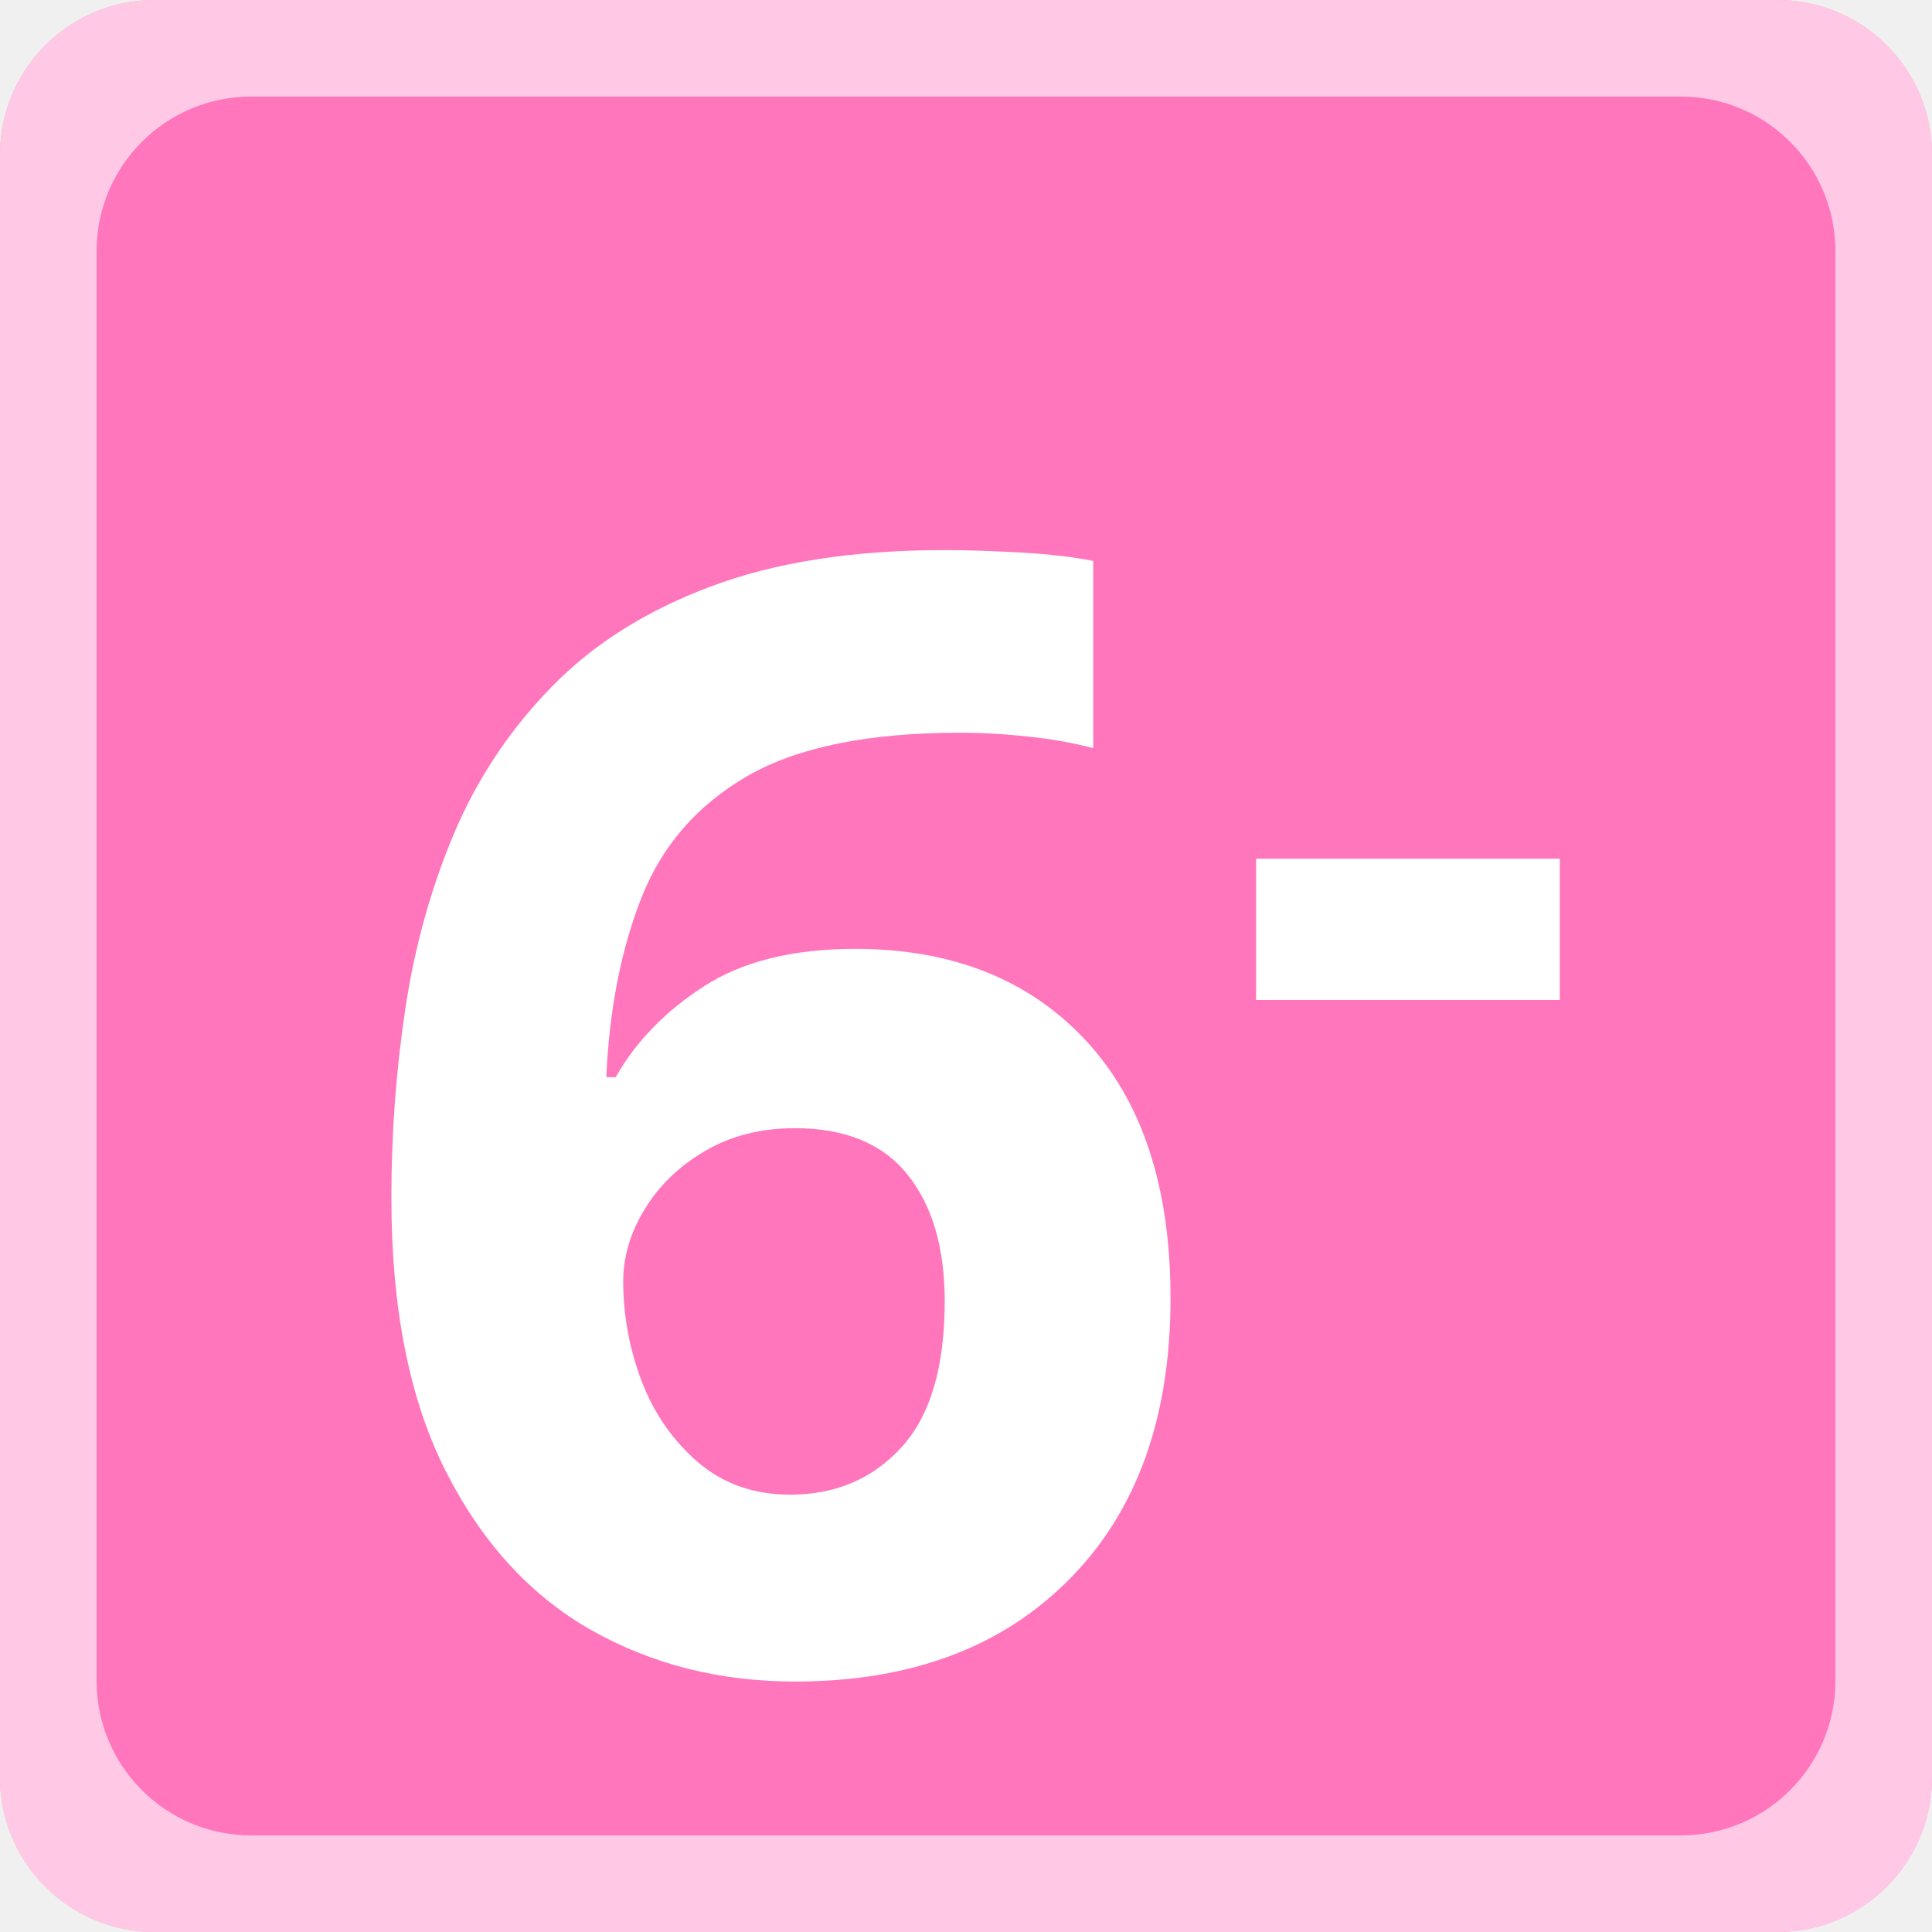
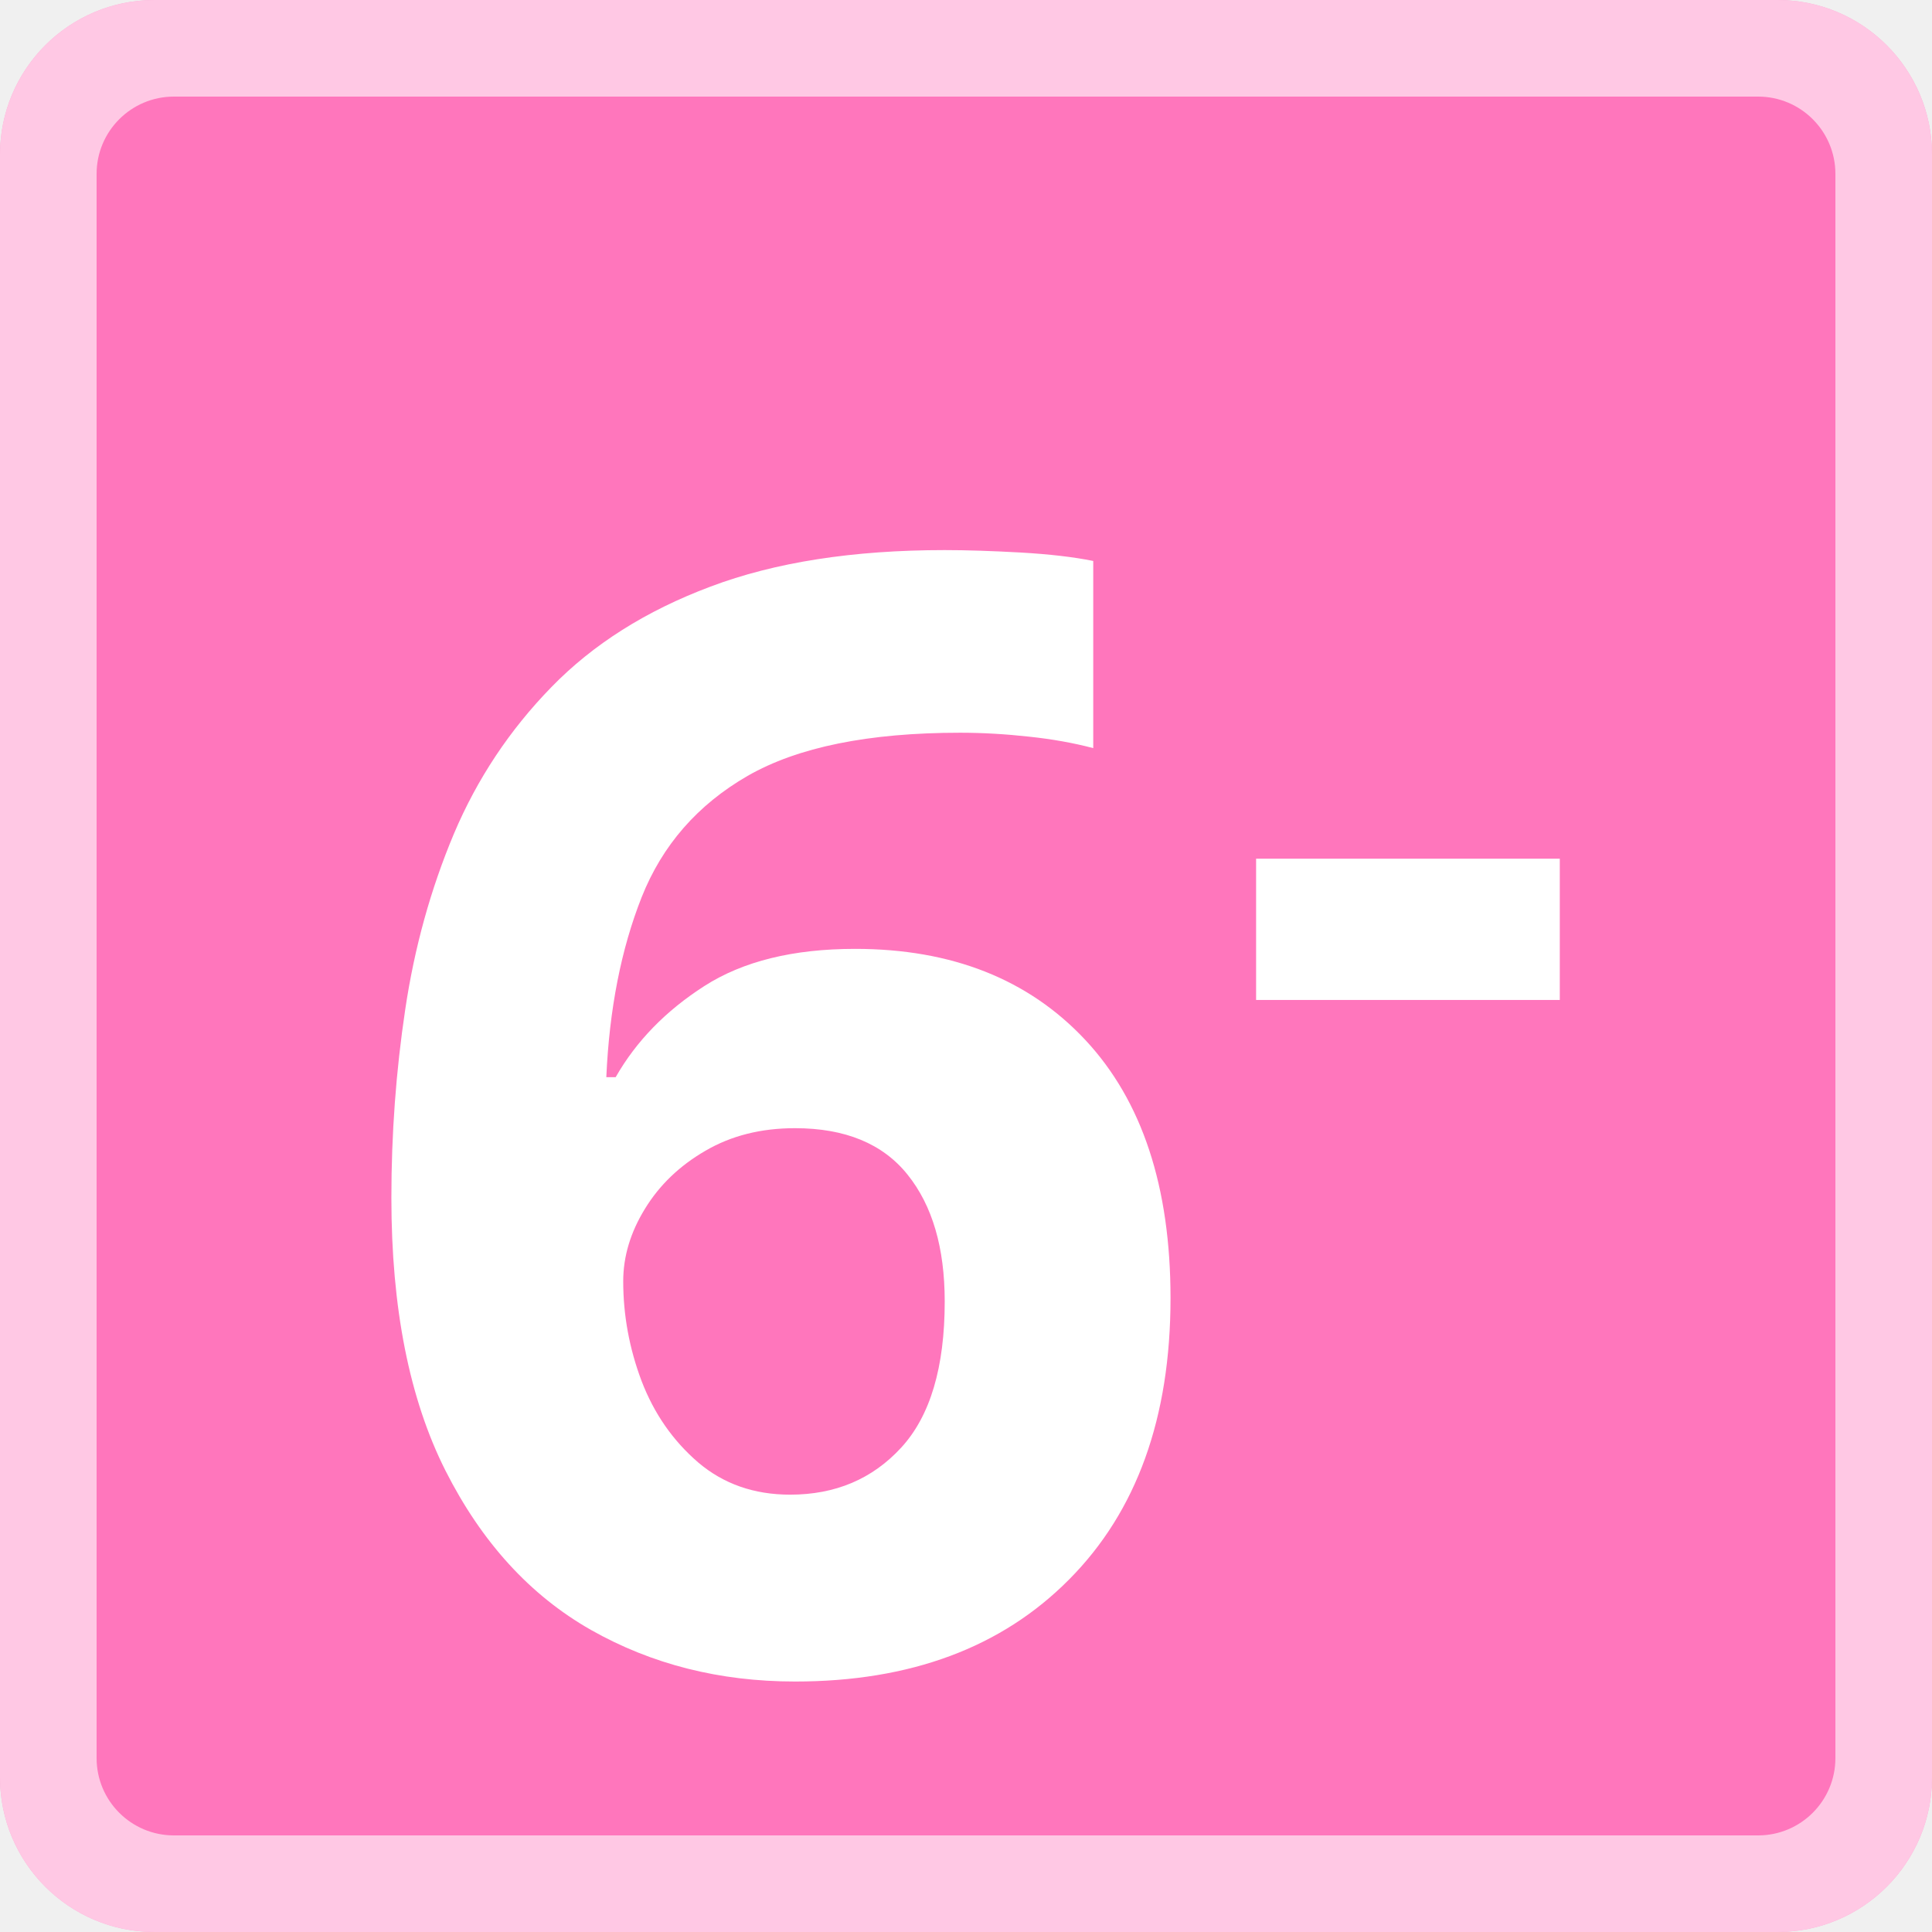
<svg xmlns="http://www.w3.org/2000/svg" viewBox="0 0 100 100" width="80px" height="80px">
  <defs>
    <linearGradient id="intensity-color">
      <stop offset="0%" stop-color="#ff76bc" />
    </linearGradient>
  </defs>
  <rect x="0" y="0" width="100" height="100" rx="8" ry="8" fill="url(#intensity-color)" />
  <rect x="0" y="0" width="100" height="100" rx="8" ry="8" fill="#fff9" />
-   <rect x="5" y="5" width="90" height="90" rx="8" ry="8" fill="url(#intensity-color)" />
+   <rect x="5" y="5" width="90" height="90" rx="4" ry="4" fill="url(#intensity-color)" />
  <text x="50%" y="58%" dominant-baseline="middle" text-anchor="middle" font-family="'Reddit Mono'" font-weight="900" font-size="80" fill="#fff">
		6<tspan font-size="60" dy="-15%">-</tspan>
  </text>
</svg>
